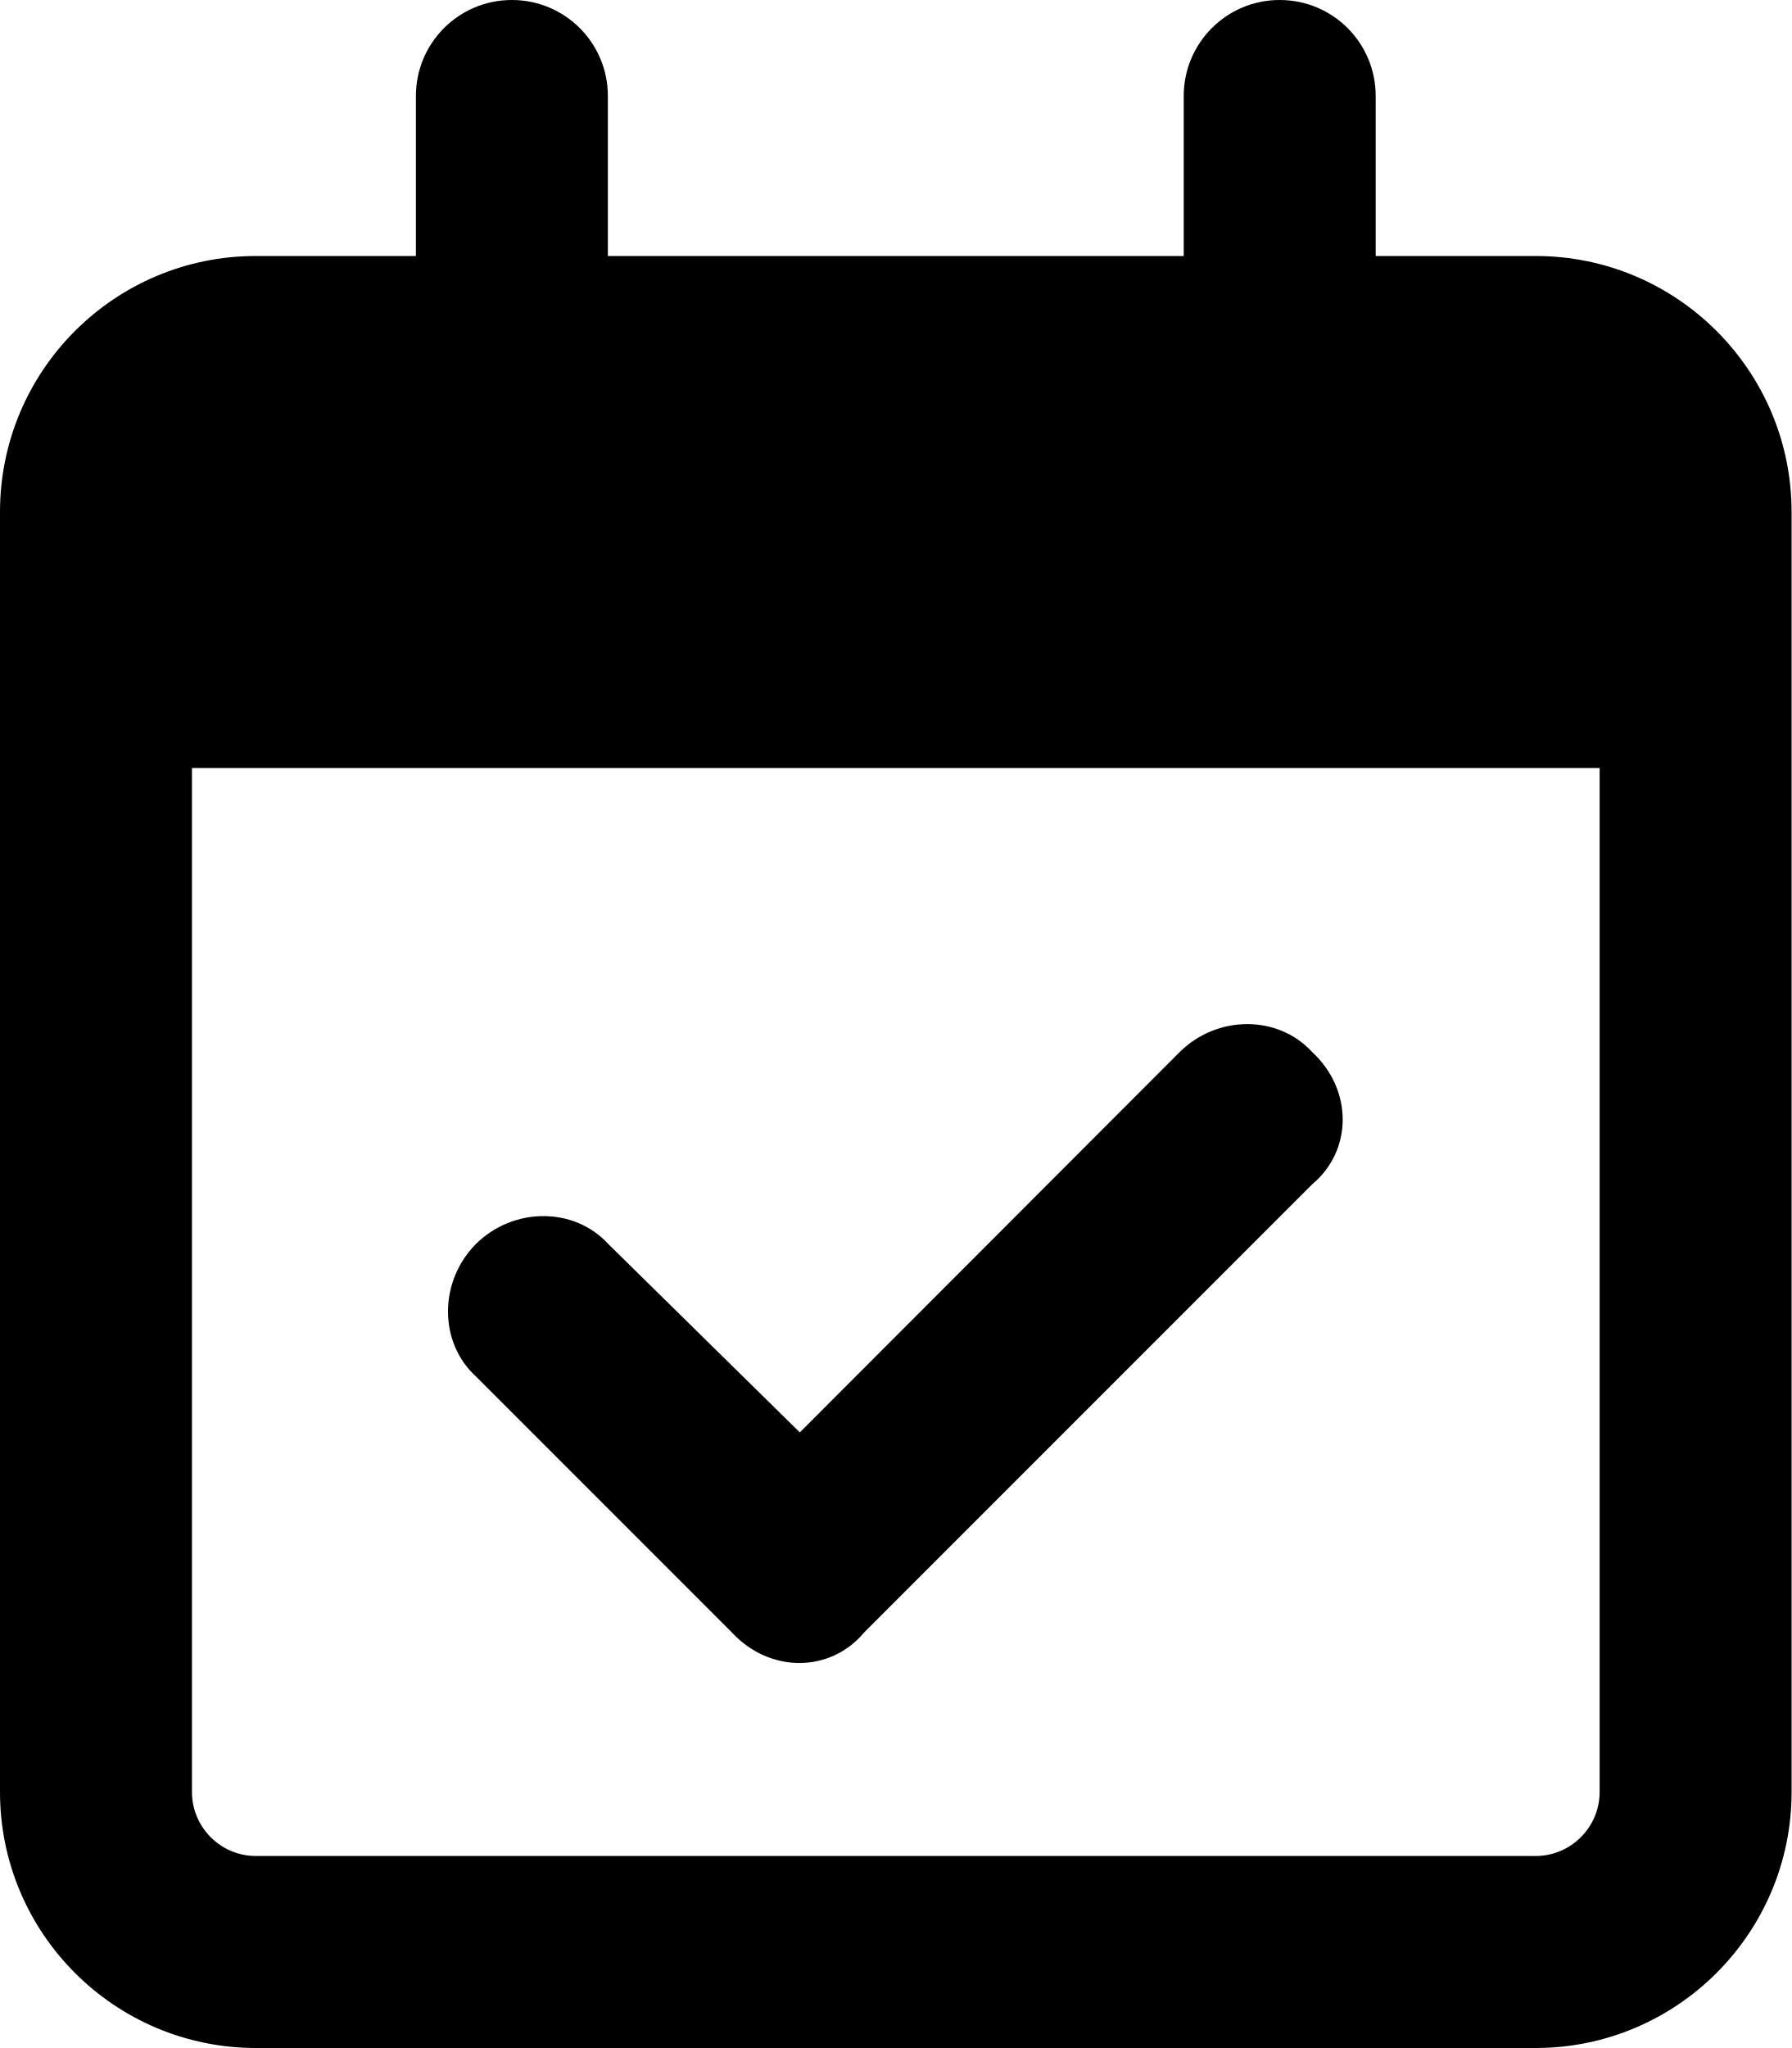
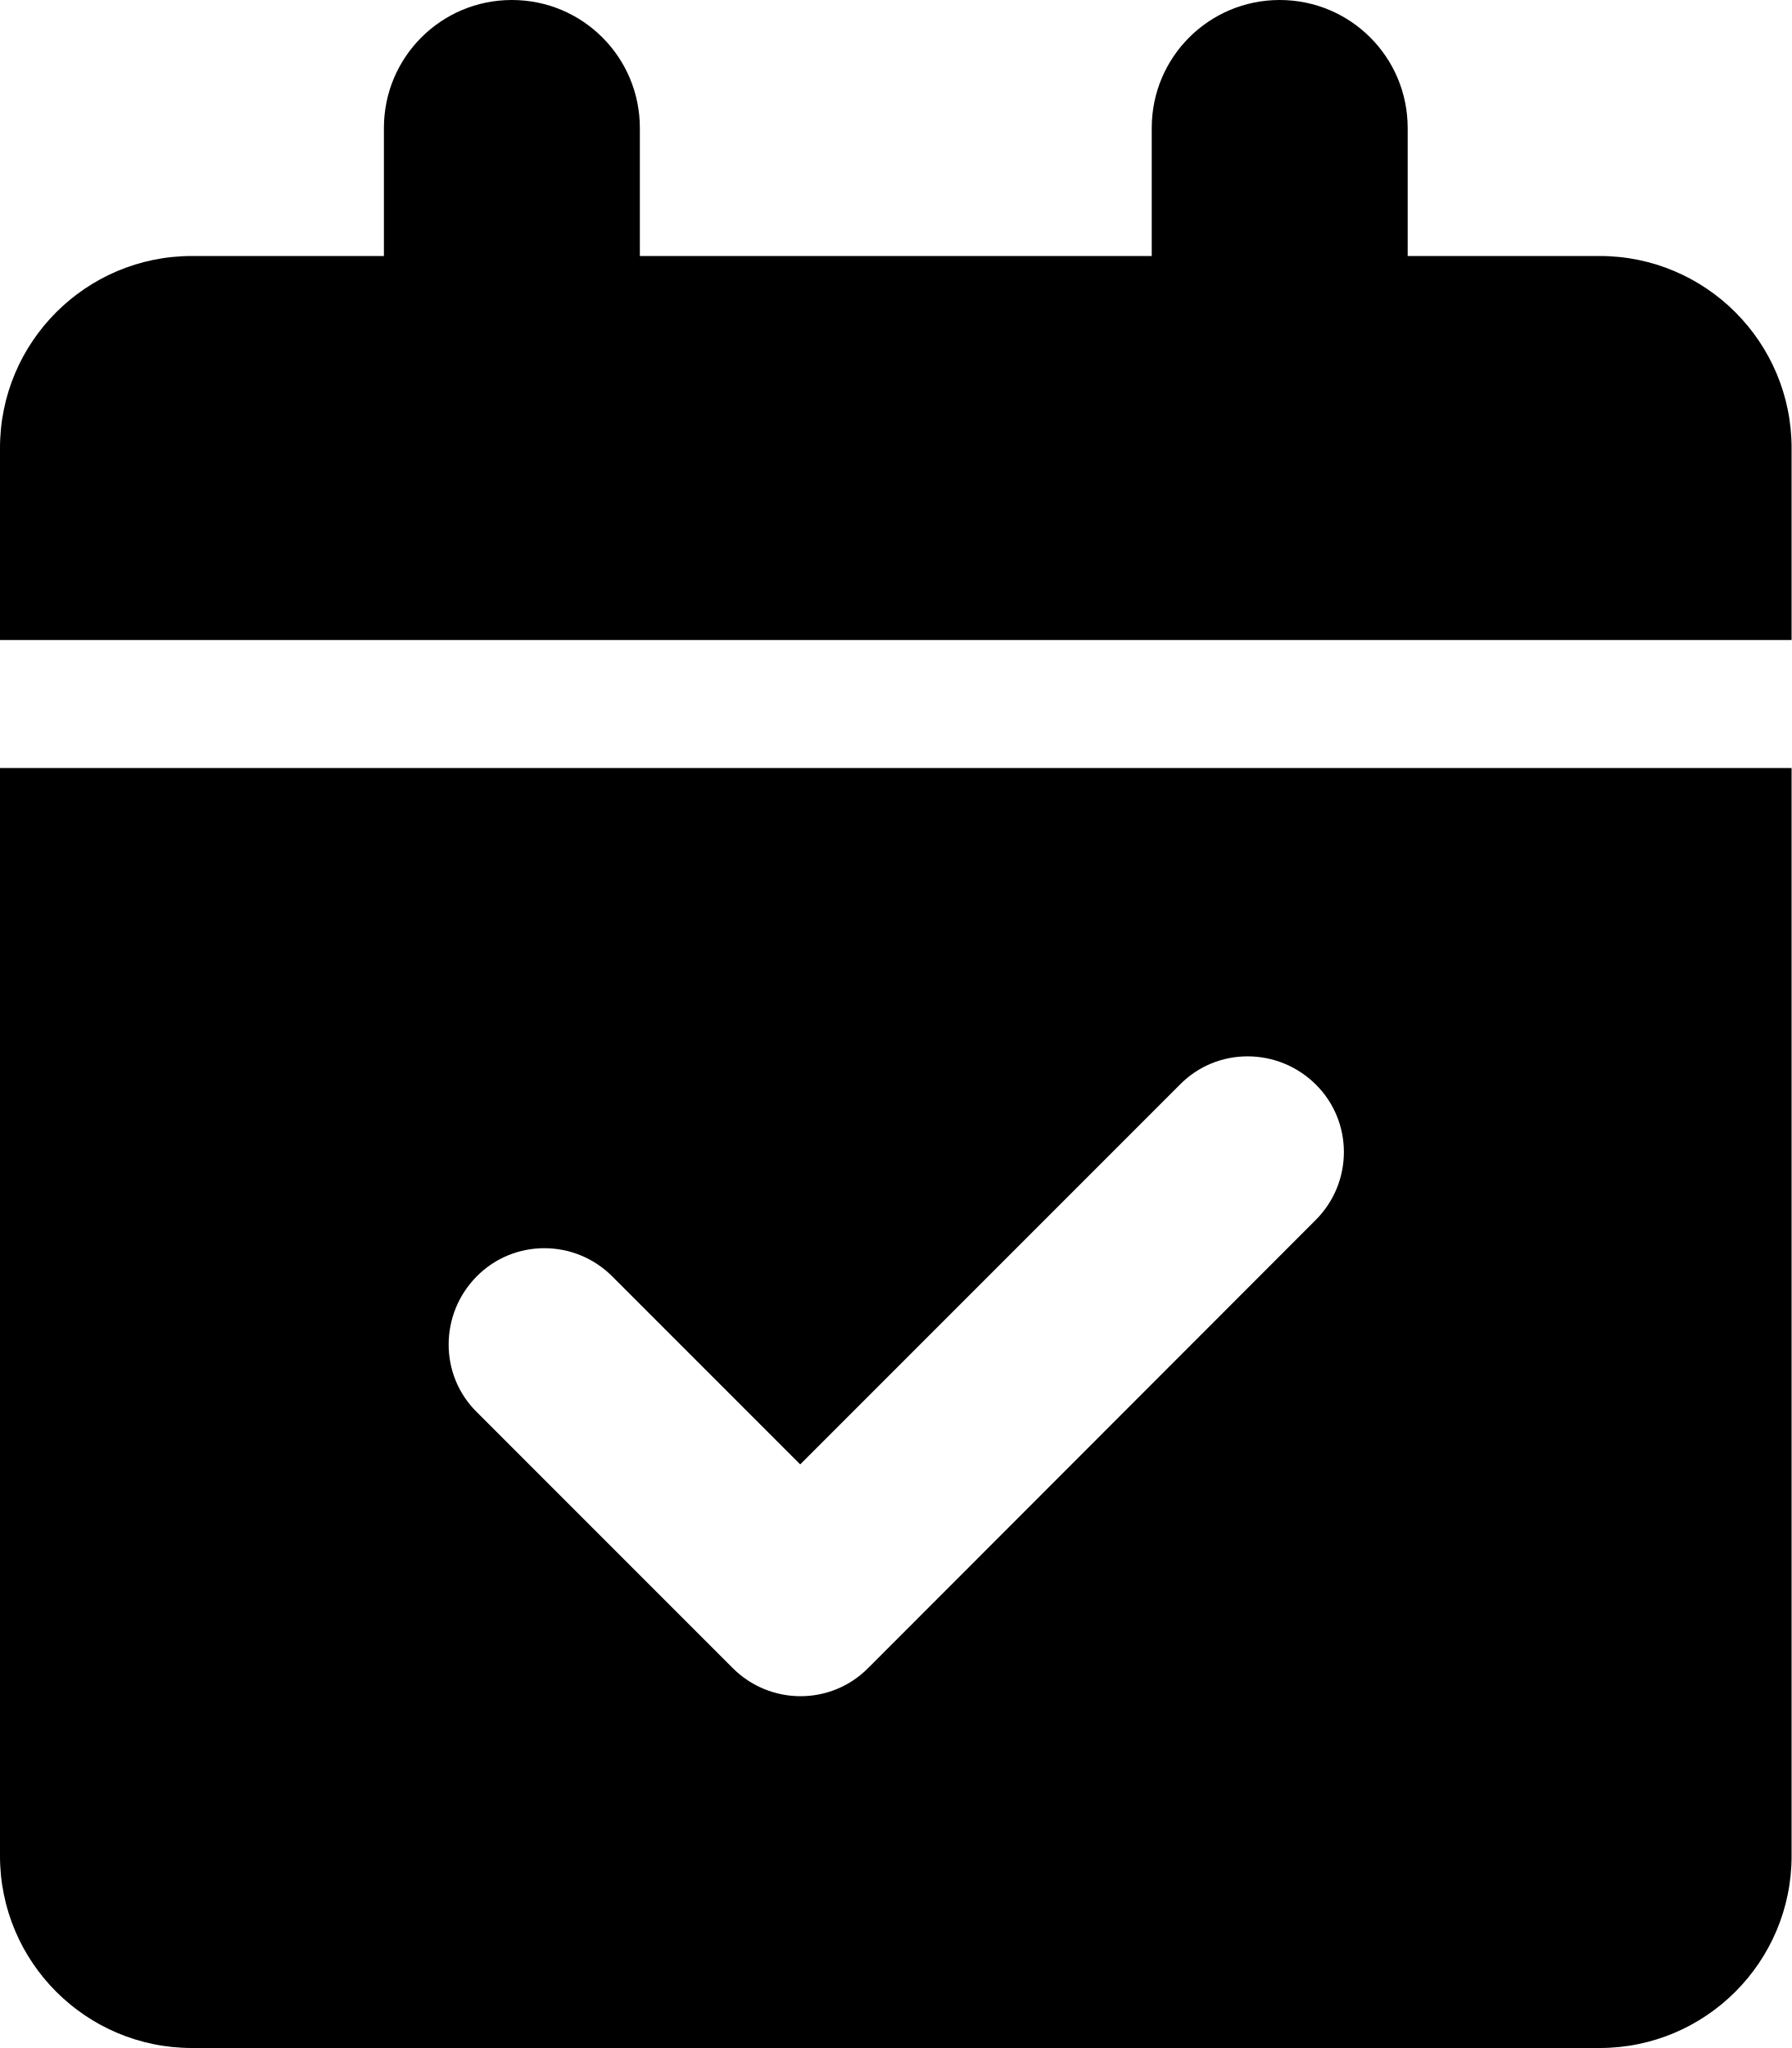
<svg xmlns="http://www.w3.org/2000/svg" viewBox="0 0 448 512">
-   <path d="M216.1 408.1C207.6 418.3 192.4 418.3 183 408.1L119 344.1C109.7 335.6 109.7 320.4 119 311C128.4 301.7 143.6 301.7 152.1 311L200 358.1L295 263C304.4 253.7 319.6 253.7 328.1 263C338.3 272.4 338.3 287.6 328.1 296.1L216.1 408.1zM128 0C141.3 0 152 10.75 152 24V64H296V24C296 10.75 306.7 0 320 0C333.3 0 344 10.75 344 24V64H384C419.3 64 448 92.65 448 128V448C448 483.3 419.3 512 384 512H64C28.65 512 0 483.3 0 448V128C0 92.65 28.65 64 64 64H104V24C104 10.75 114.7 0 128 0zM400 192H48V448C48 456.8 55.16 464 64 464H384C392.8 464 400 456.8 400 448V192z" />
+   <path d="M128 0c17.7 0 32 14.3 32 32V64H288V32c0-17.7 14.3-32 32-32s32 14.3 32 32V64h48c26.5 0 48 21.5 48 48v48H0V112C0 85.5 21.5 64 48 64H96V32c0-17.7 14.3-32 32-32zM0 192H448V464c0 26.5-21.5 48-48 48H48c-26.5 0-48-21.5-48-48V192zM329 305c9.4-9.4 9.4-24.6 0-33.9s-24.6-9.4-33.9 0l-95 95-47-47c-9.4-9.4-24.6-9.4-33.9 0s-9.4 24.6 0 33.9l64 64c9.4 9.4 24.6 9.4 33.9 0L329 305z" />
</svg>
